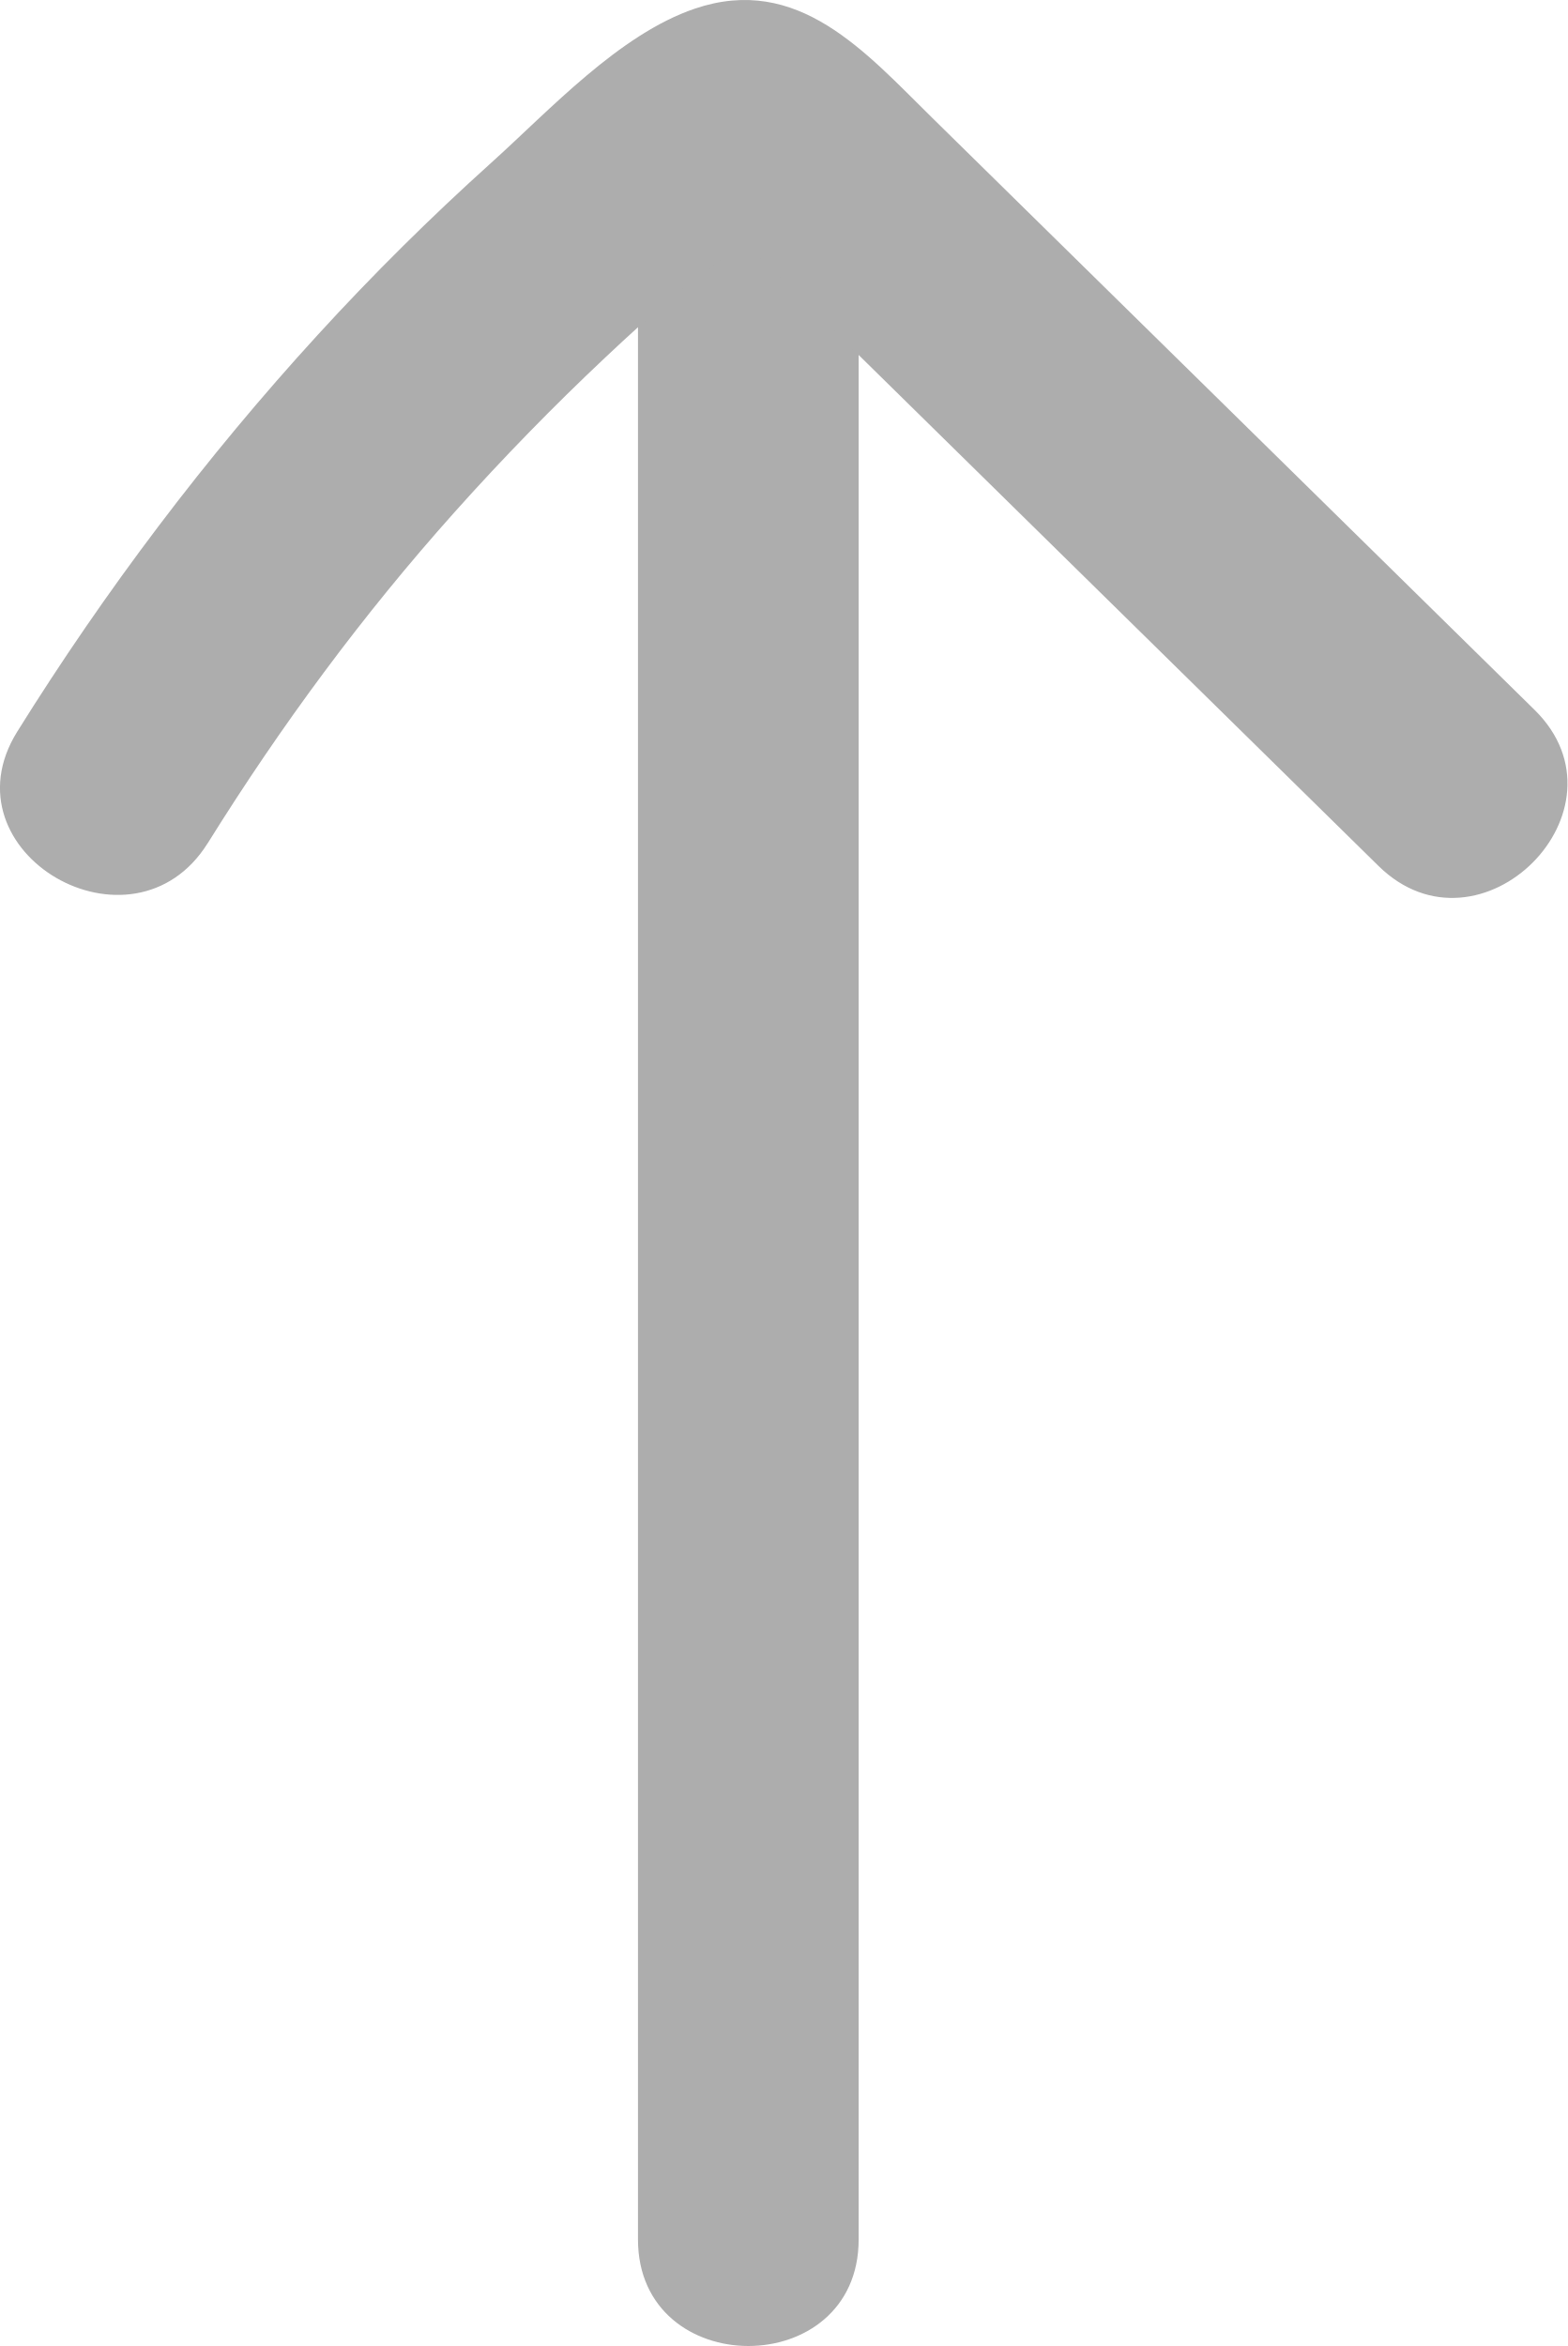
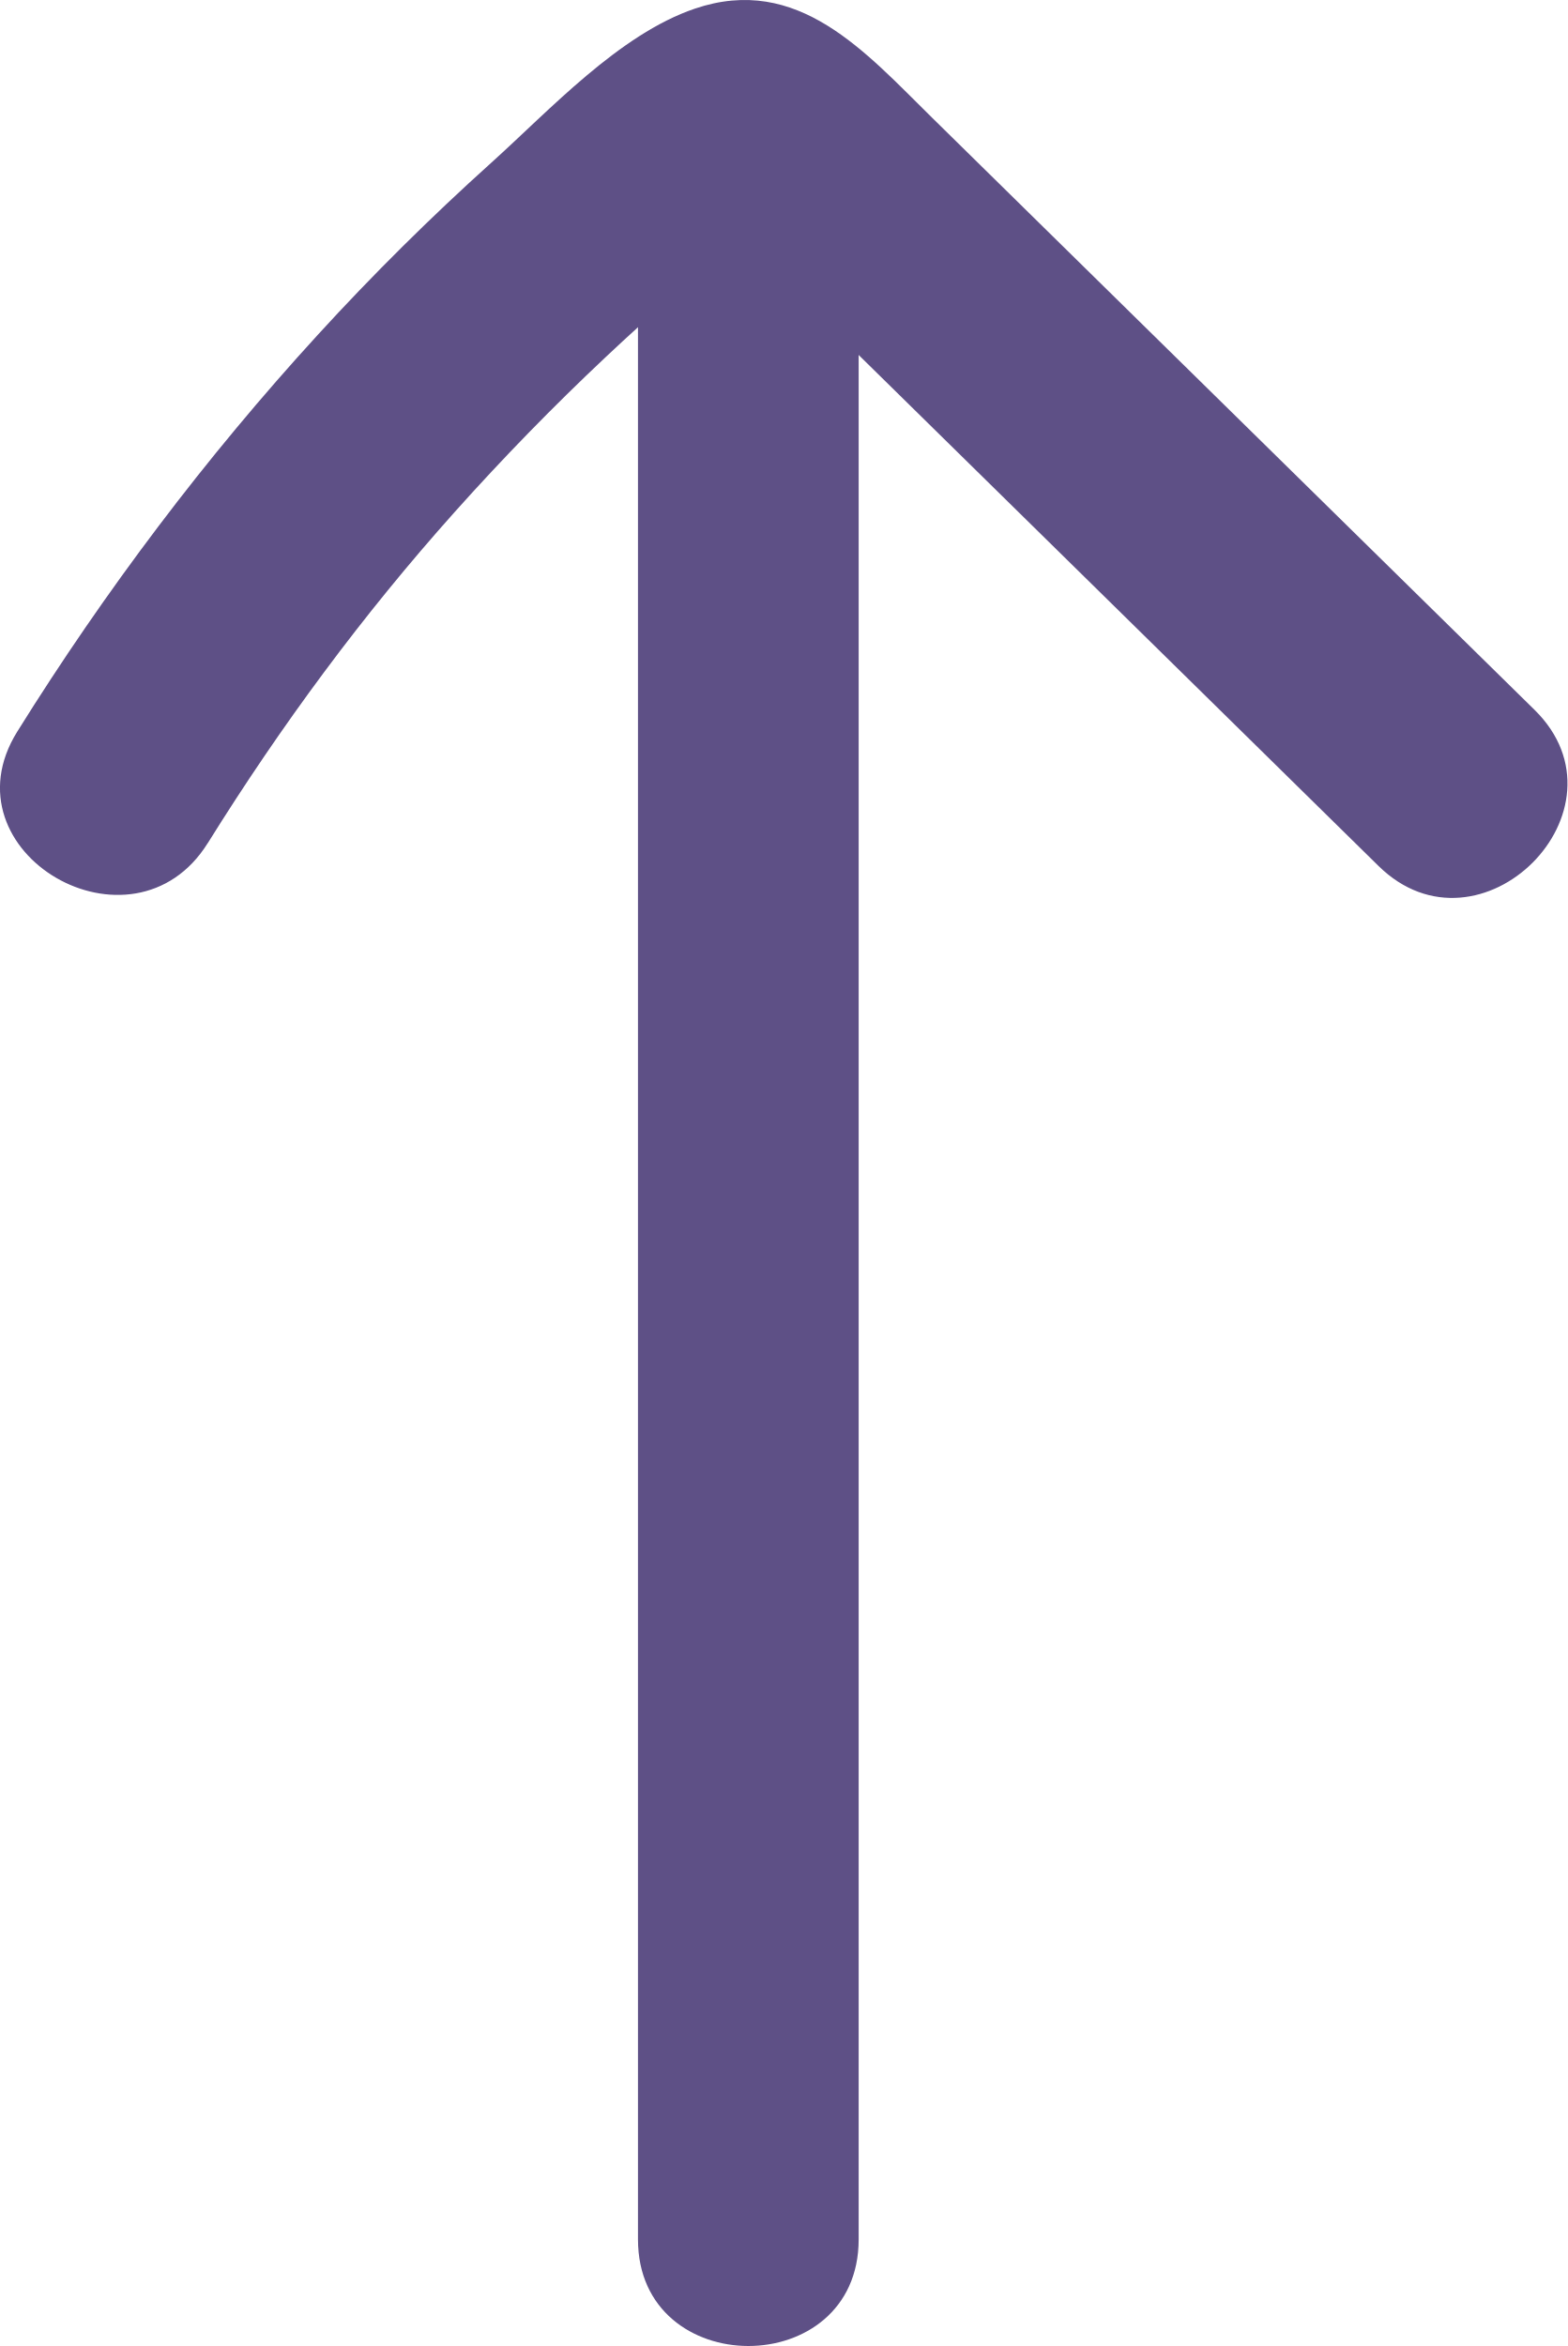
<svg xmlns="http://www.w3.org/2000/svg" width="35.514" height="53.152" viewBox="0 0 35.514 53.152" creator="Katerina Limpitsouni">
-   <path d="M19.455,50.737V2.889c0-3.217-5-3.223-5,0V50.737c0,3.217,5,3.223,5,0h0Z" fill="#adadad" origin="undraw" />
-   <path d="M4.709,19.1c1.657-2.659,3.508-5.17,5.598-7.505,1.089-1.218,2.23-2.389,3.42-3.508,.517-.487,1.044-.964,1.579-1.431,.519-.453,1.615-1.05,1.964-1.637l.104-.078c-1.164-.369-1.505-.351-1.021,.053,.202,.379,.741,.729,1.05,1.032,.642,.631,1.284,1.262,1.926,1.893,1.284,1.262,2.568,2.524,3.851,3.785,2.684,2.638,5.369,5.277,8.053,7.915,2.297,2.258,5.835-1.275,3.536-3.536-3.034-2.982-6.069-5.965-9.103-8.947-1.517-1.491-3.034-2.982-4.552-4.474-1.508-1.482-3.034-3.26-5.371-2.466-1.716,.583-3.283,2.294-4.61,3.489-1.373,1.236-2.686,2.537-3.932,3.9C4.66,10.361,2.381,13.384,.391,16.576c-1.707,2.739,2.617,5.252,4.317,2.524h0Z" fill="#adadad" />
+   <path d="M19.455,50.737V2.889c0-3.217-5-3.223-5,0V50.737c0,3.217,5,3.223,5,0h0Z" fill="#5e5086" origin="undraw" />
+   <path d="M4.709,19.1c1.657-2.659,3.508-5.17,5.598-7.505,1.089-1.218,2.23-2.389,3.42-3.508,.517-.487,1.044-.964,1.579-1.431,.519-.453,1.615-1.05,1.964-1.637l.104-.078c-1.164-.369-1.505-.351-1.021,.053,.202,.379,.741,.729,1.05,1.032,.642,.631,1.284,1.262,1.926,1.893,1.284,1.262,2.568,2.524,3.851,3.785,2.684,2.638,5.369,5.277,8.053,7.915,2.297,2.258,5.835-1.275,3.536-3.536-3.034-2.982-6.069-5.965-9.103-8.947-1.517-1.491-3.034-2.982-4.552-4.474-1.508-1.482-3.034-3.26-5.371-2.466-1.716,.583-3.283,2.294-4.61,3.489-1.373,1.236-2.686,2.537-3.932,3.9C4.66,10.361,2.381,13.384,.391,16.576c-1.707,2.739,2.617,5.252,4.317,2.524h0Z" fill="#5e5086" />
</svg>
